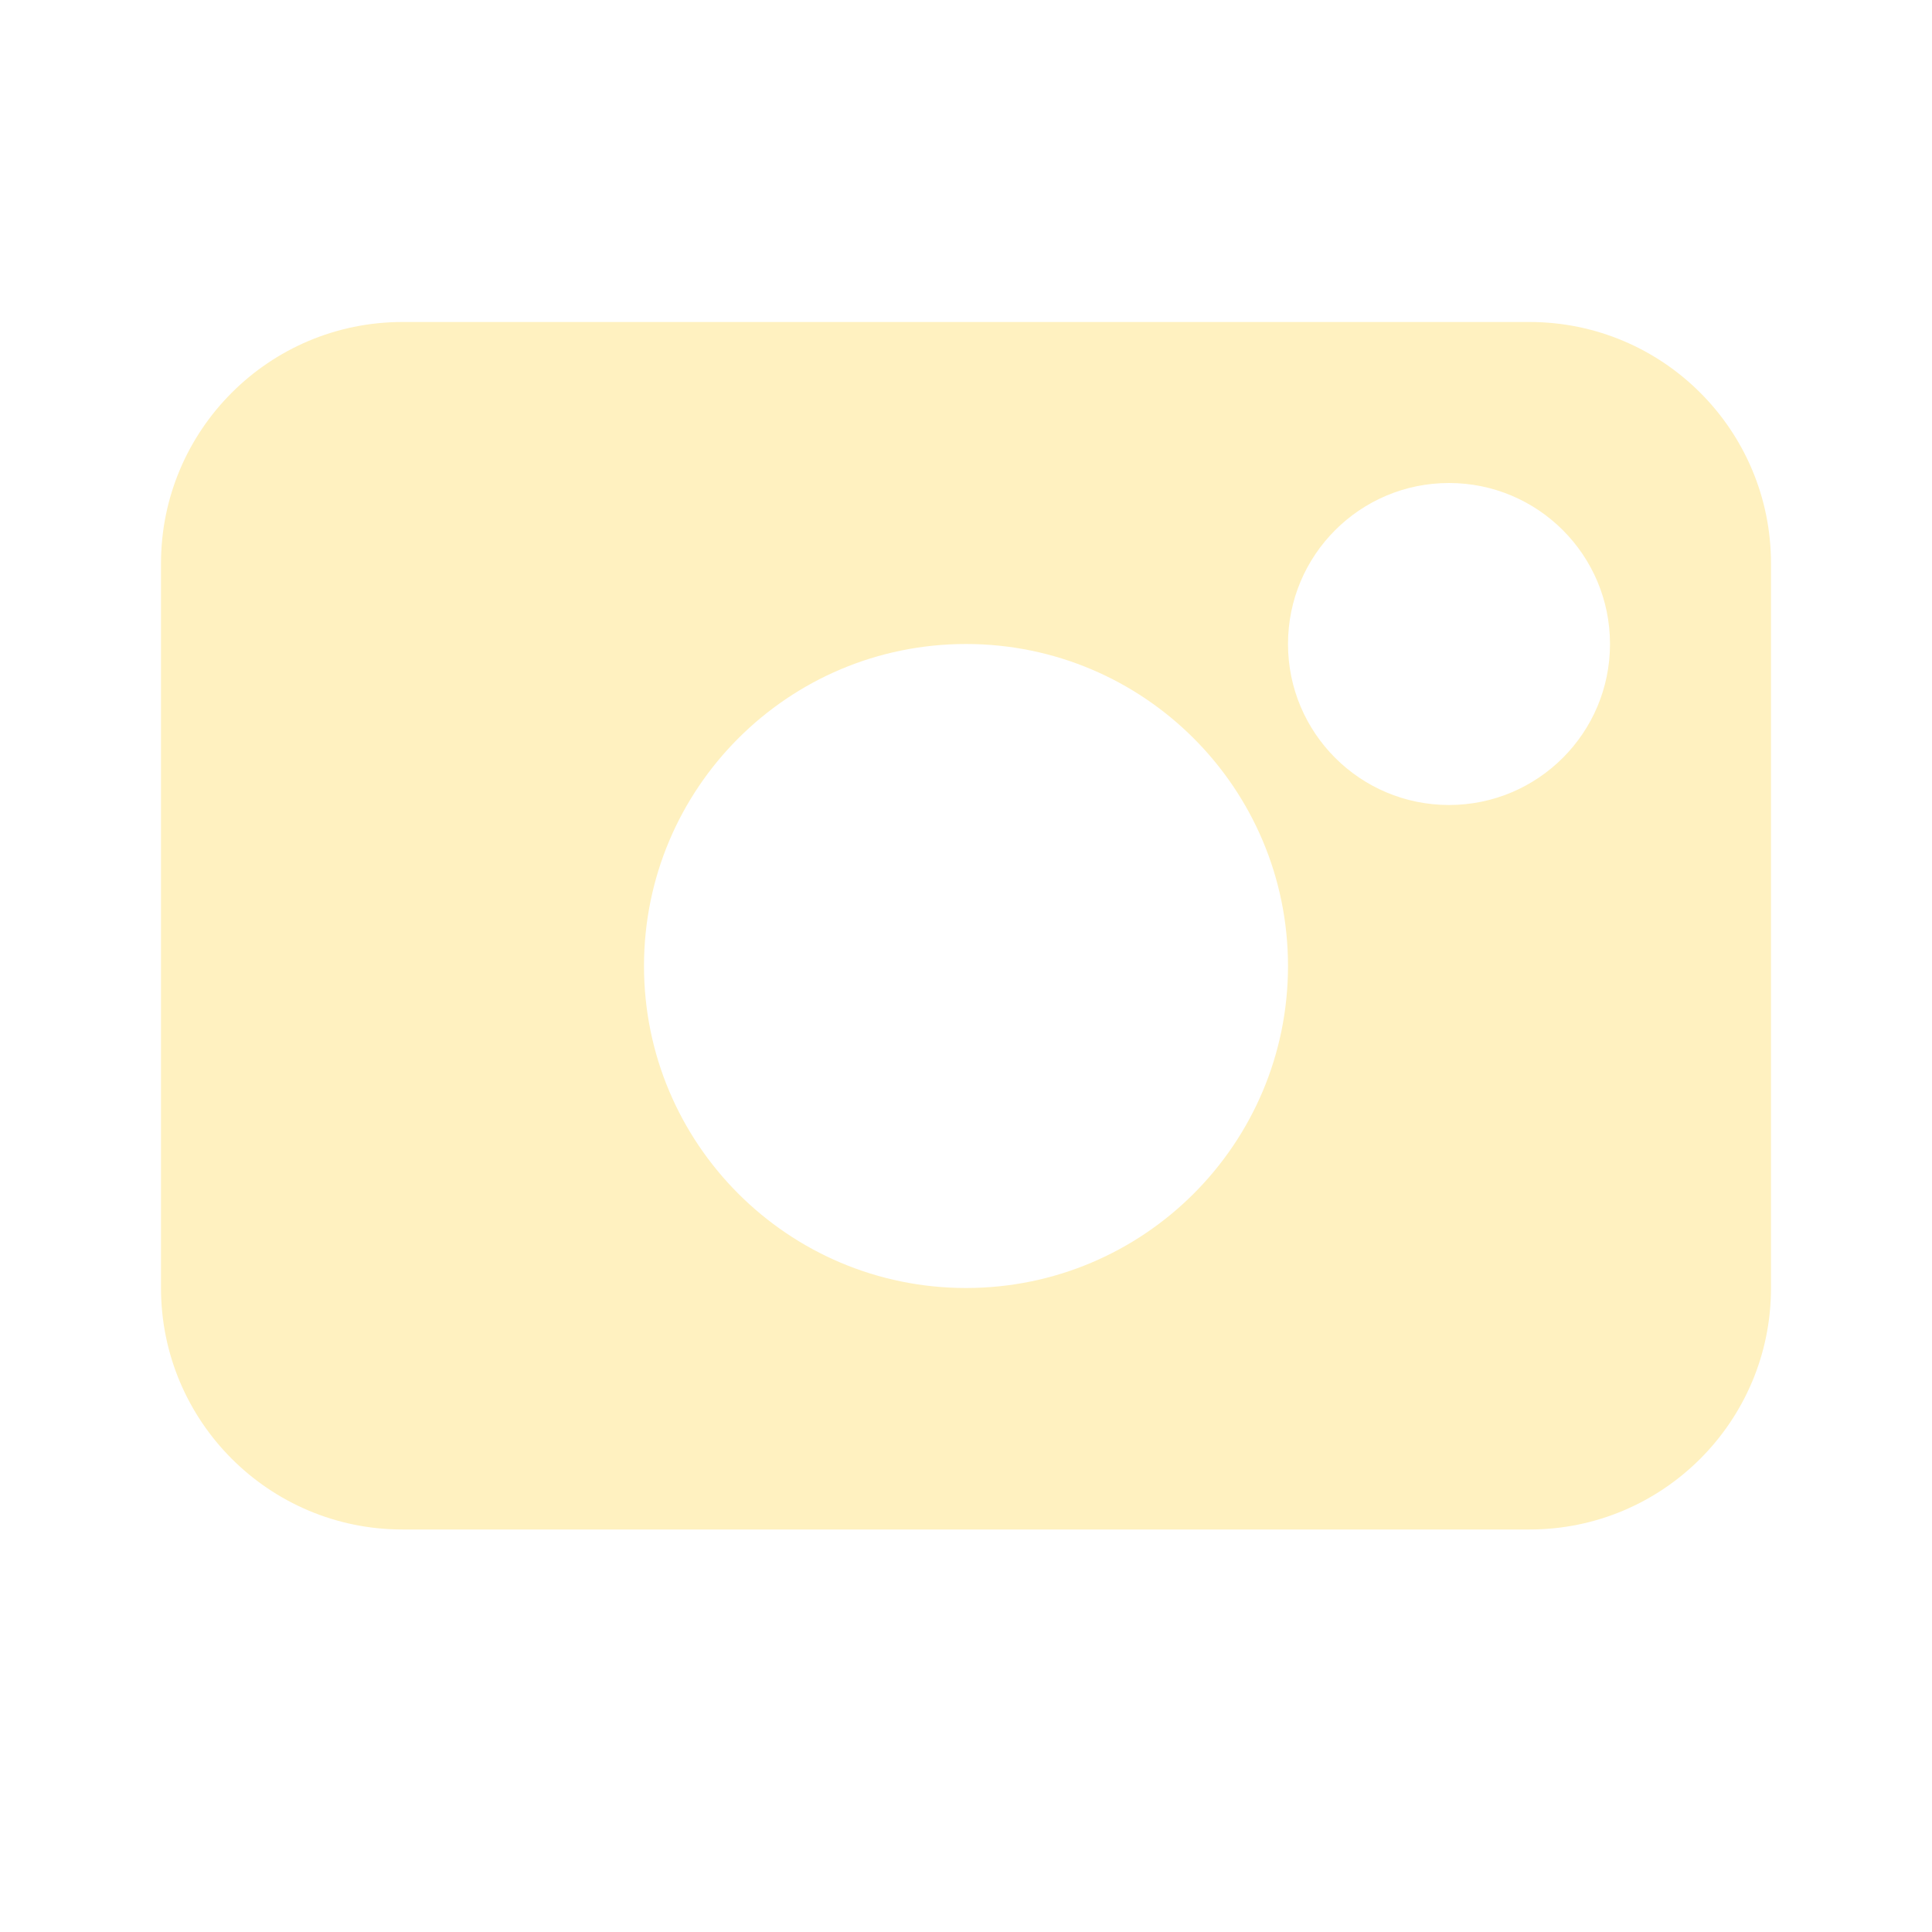
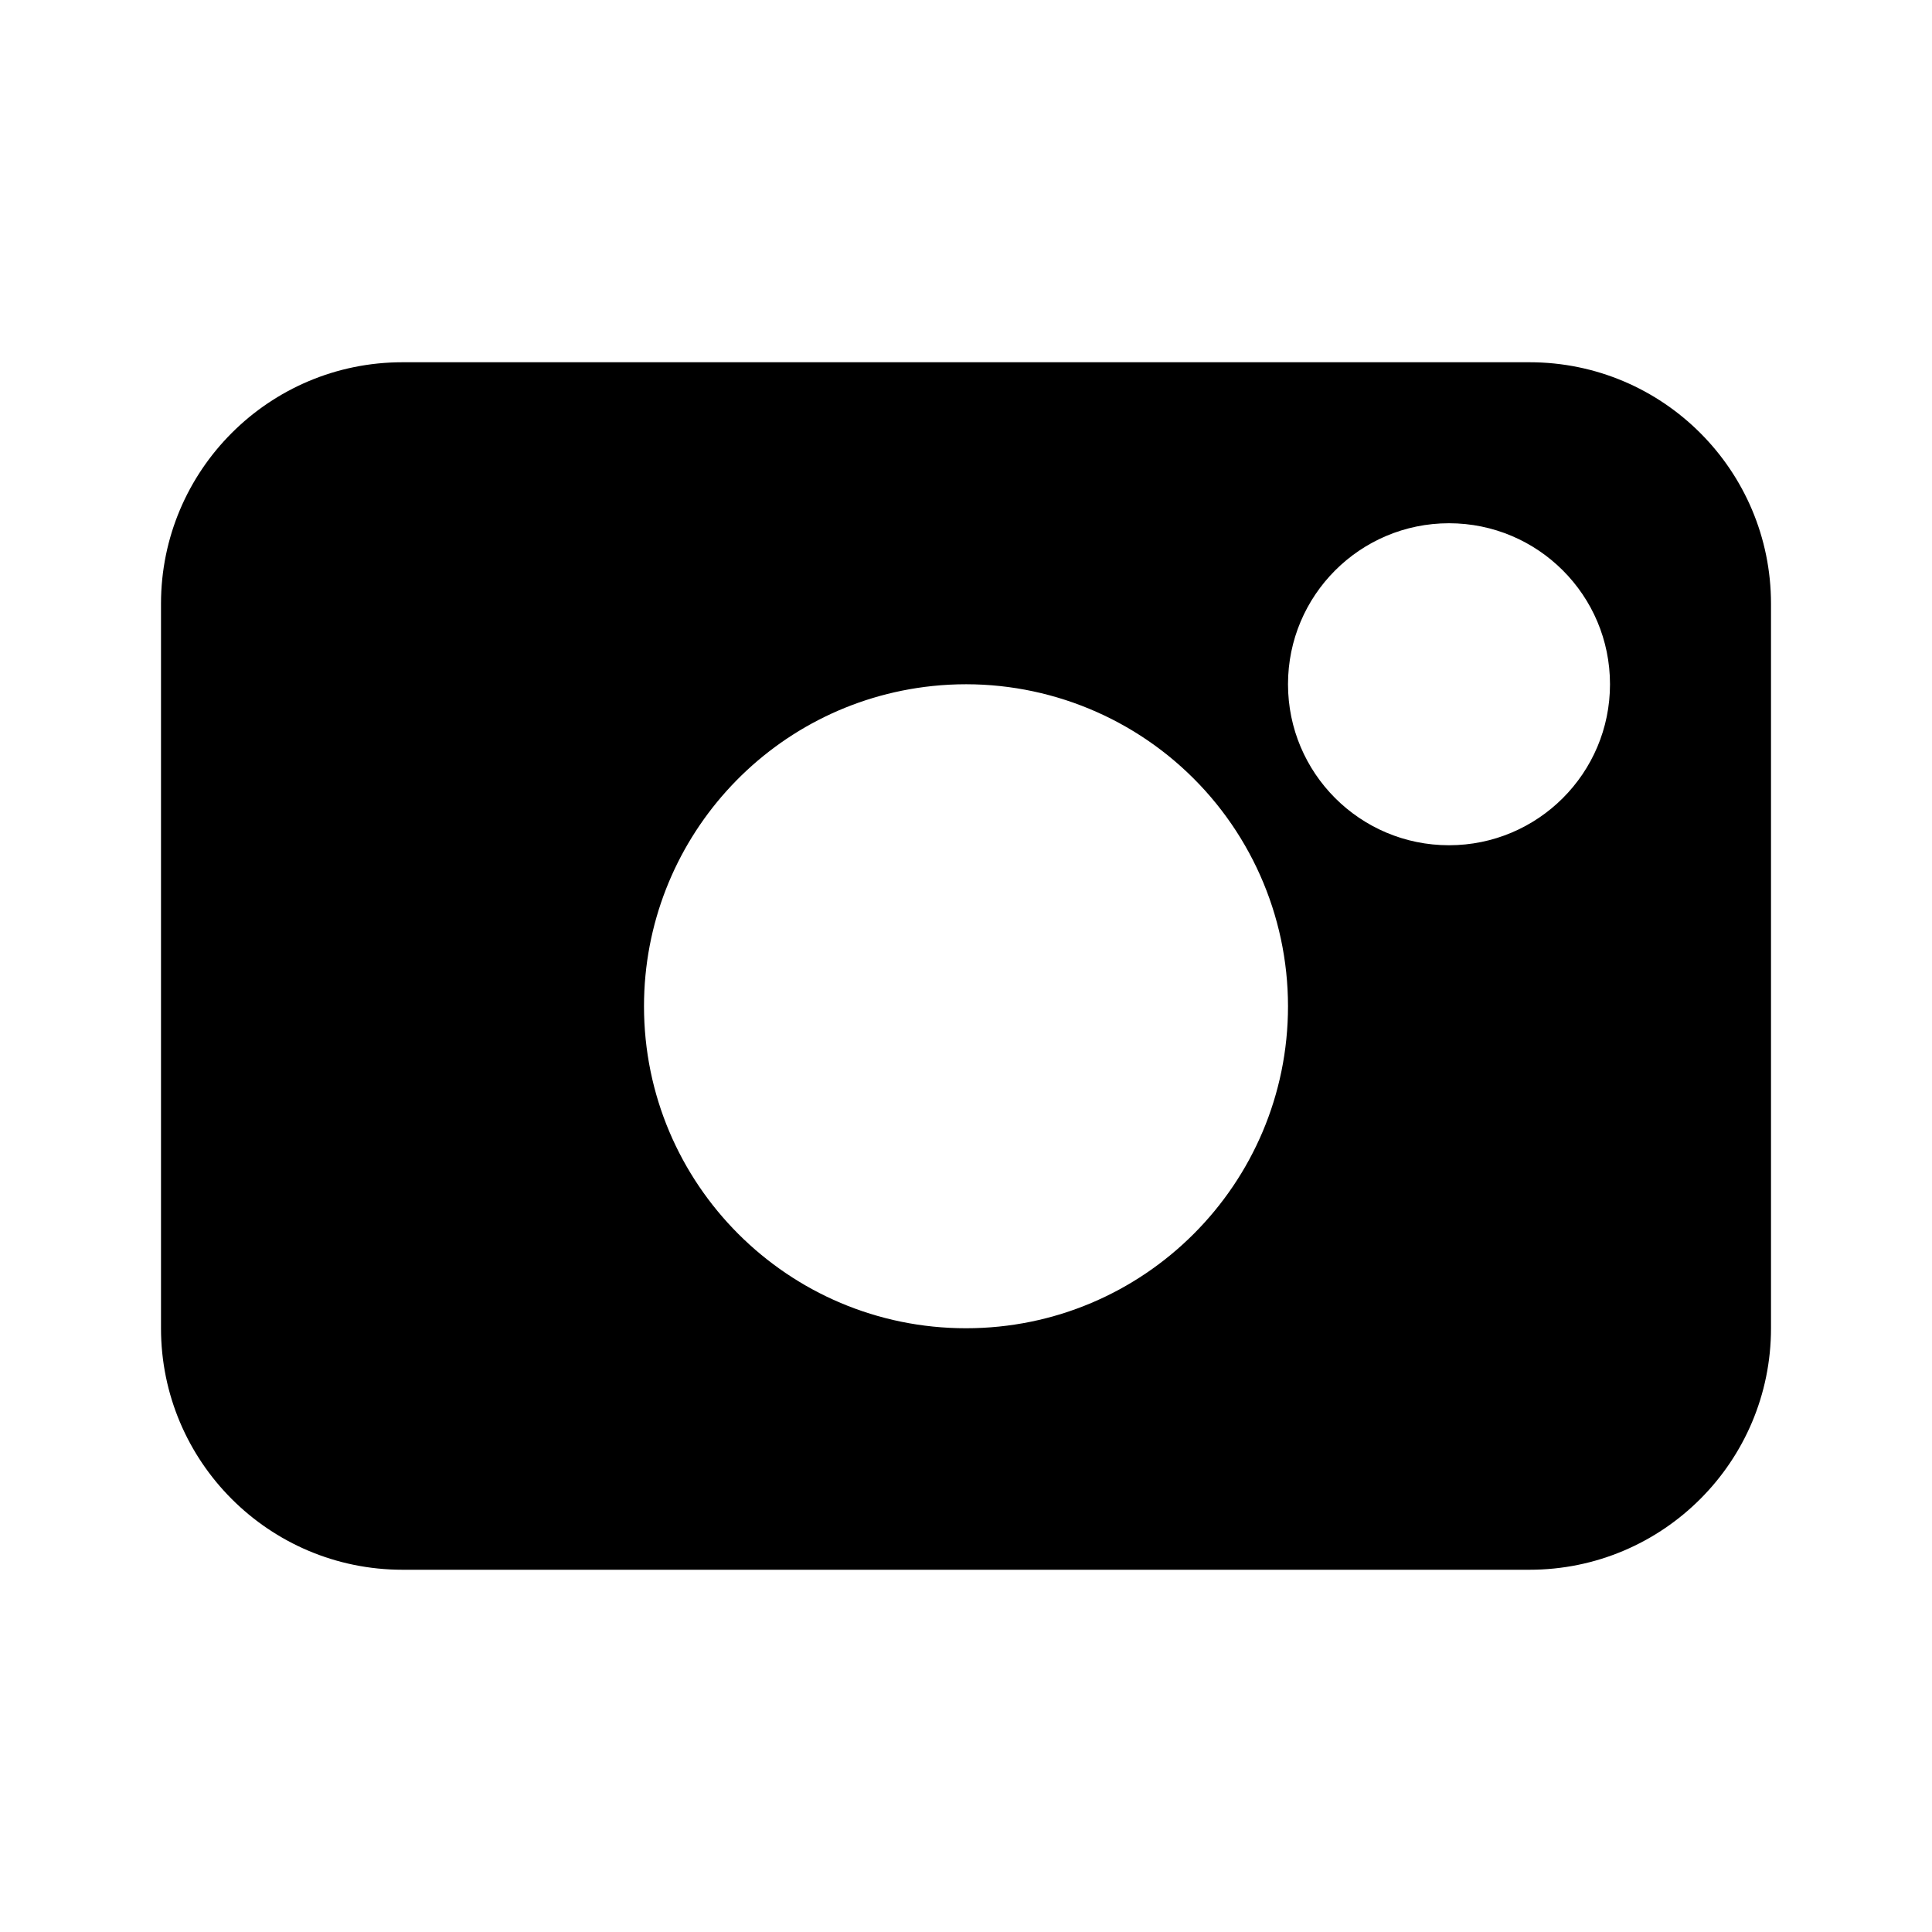
- <svg xmlns="http://www.w3.org/2000/svg" width="24" height="24" fill="none" viewBox="0 0 24 24">
-   <path fill="#FFF1C0" fill-rule="evenodd" d="M2 7a3 3 0 0 1 3-3h14a3 3 0 0 1 3 3v9a3 3 0 0 1-3 3H5a3 3 0 0 1-3-3zm14 5a4 4 0 1 1-8 0 4 4 0 0 1 8 0m2-2a2 2 0 1 0 0-4 2 2 0 0 0 0 4" clip-rule="evenodd" />
+ <svg xmlns="http://www.w3.org/2000/svg" viewBox="0 0 24 24">
+   <path d="M5 4.5a3 3 0 0 0-3 3v9a3 3 0 0 0 3 3h14a3 3 0 0 0 3-3v-9a3 3 0 0 0-3-3zm13 2a2 2 0 0 1 0 4 2 2 0 0 1 0-4m-6.418 2.022A4 4 0 0 1 16 12.5a4 4 0 0 1-8 0 4 4 0 0 1 3.582-3.978" />
</svg>
